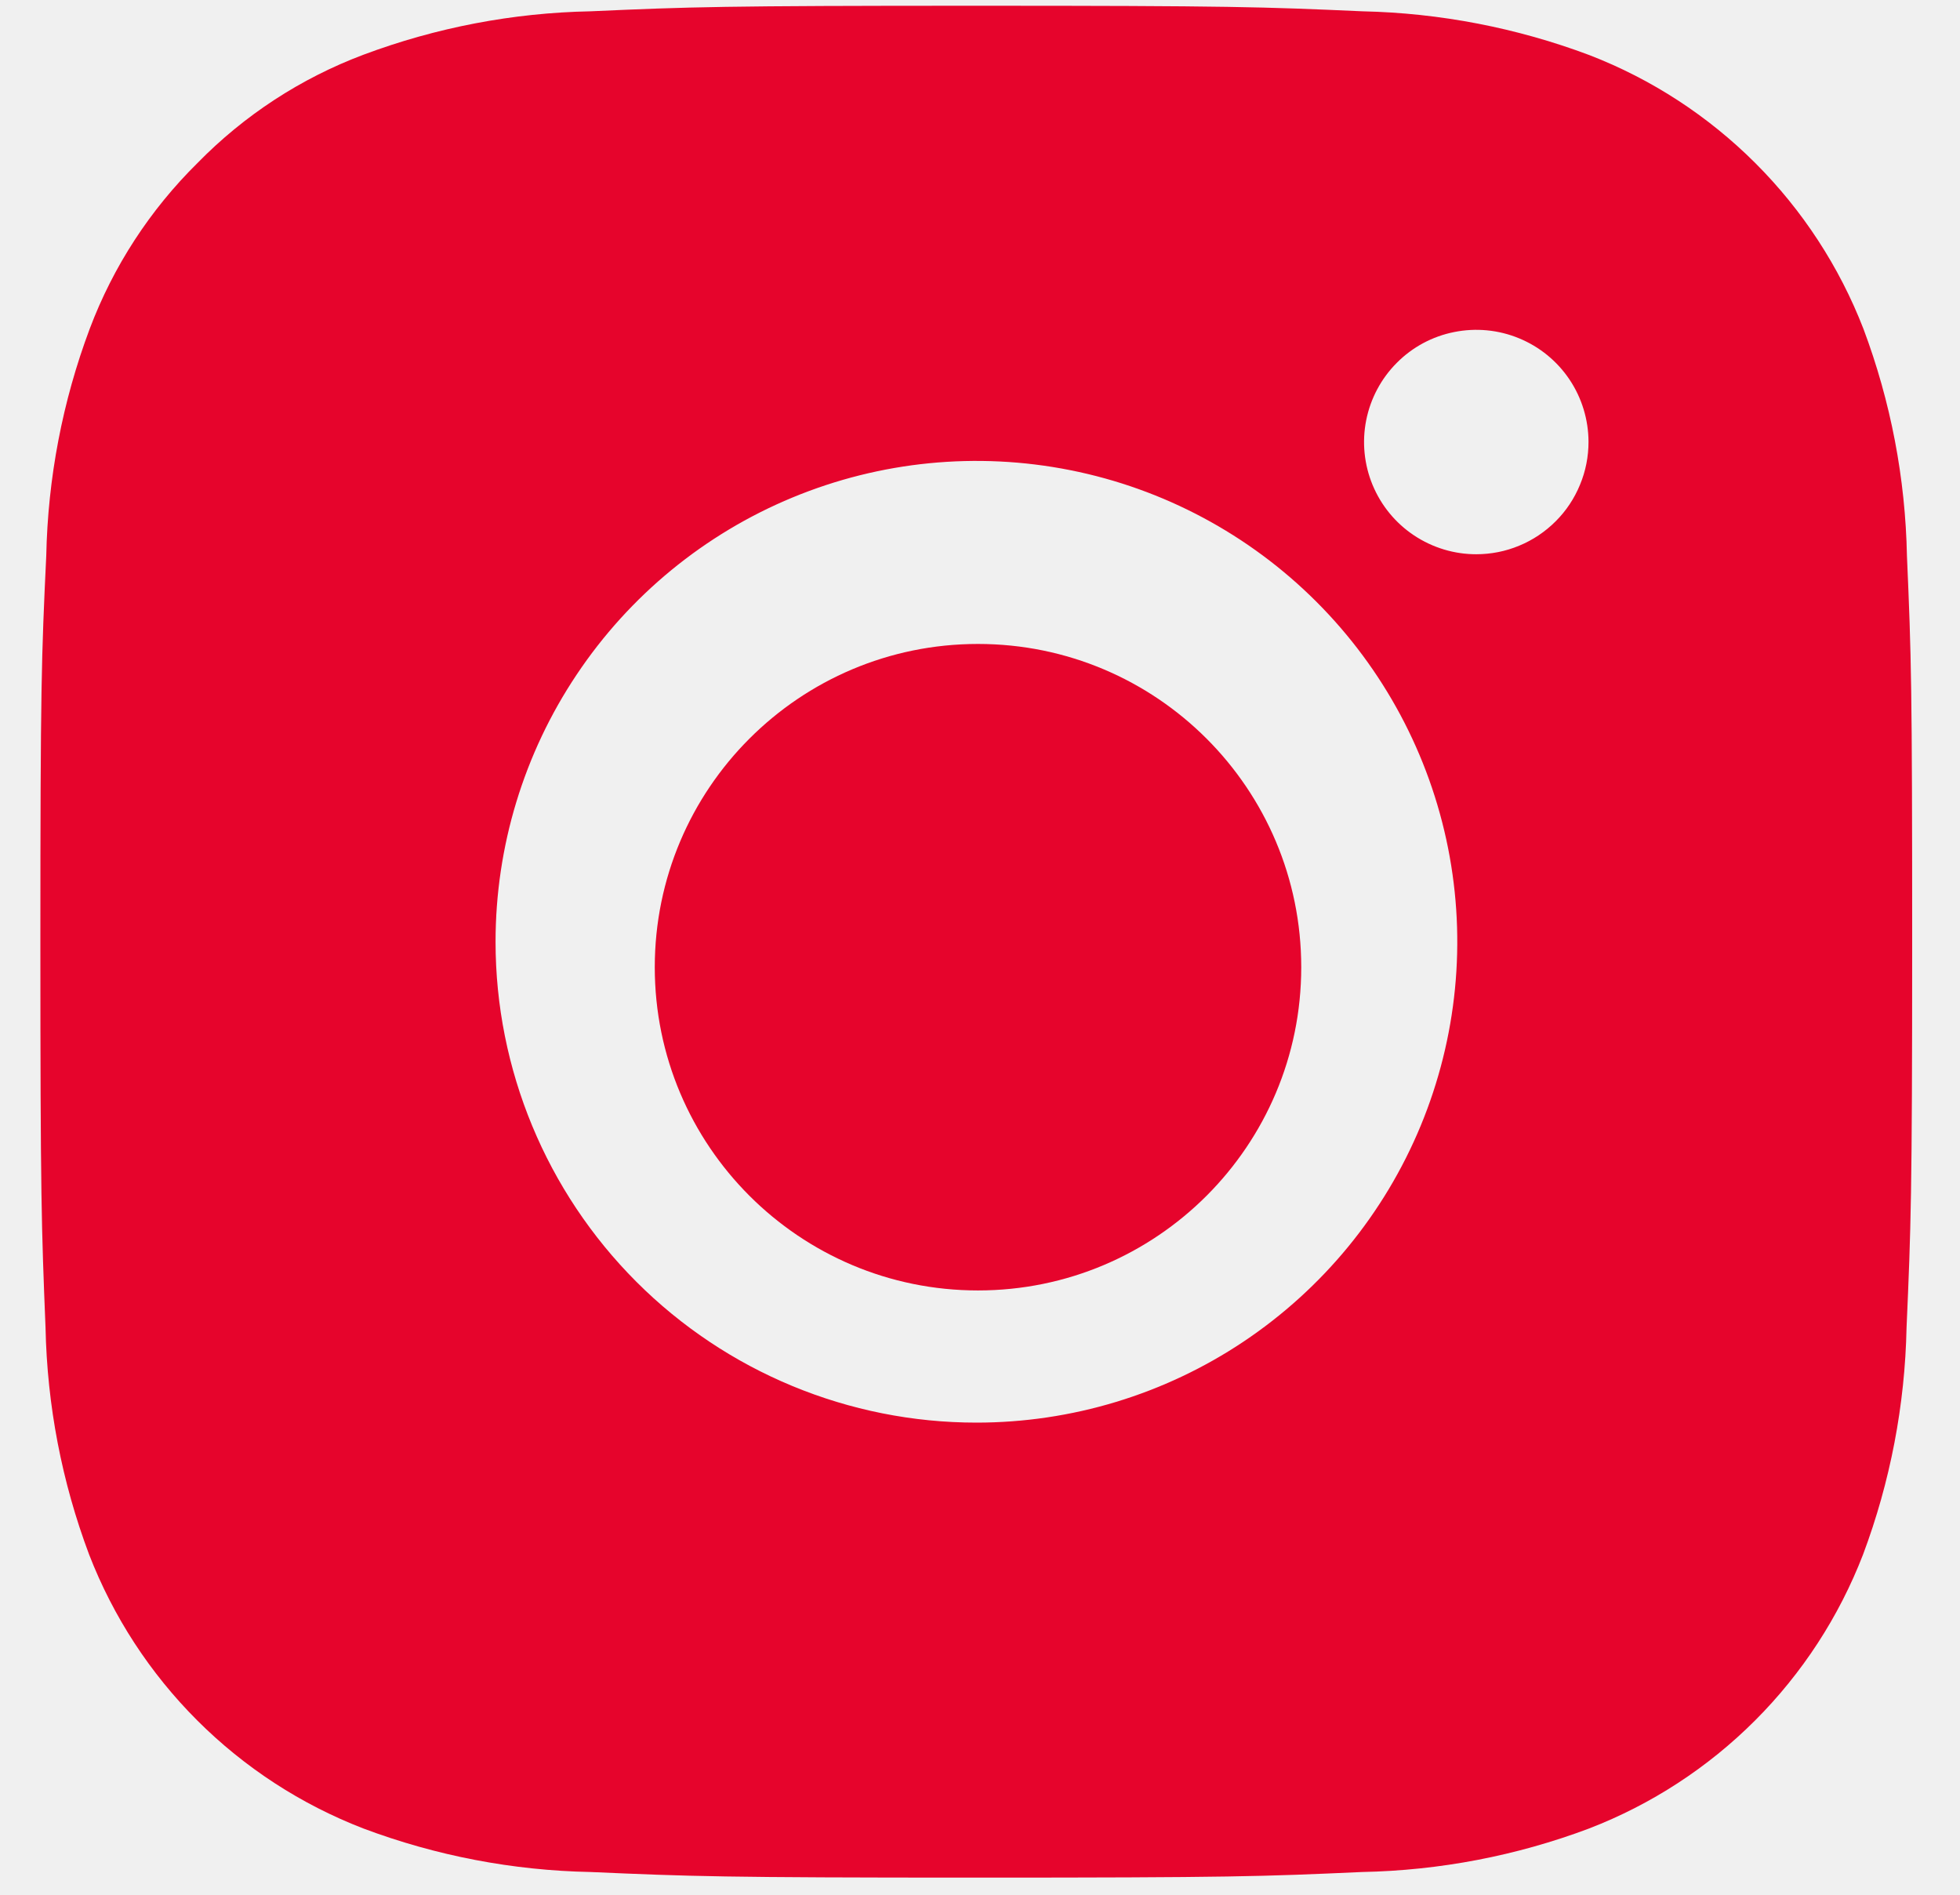
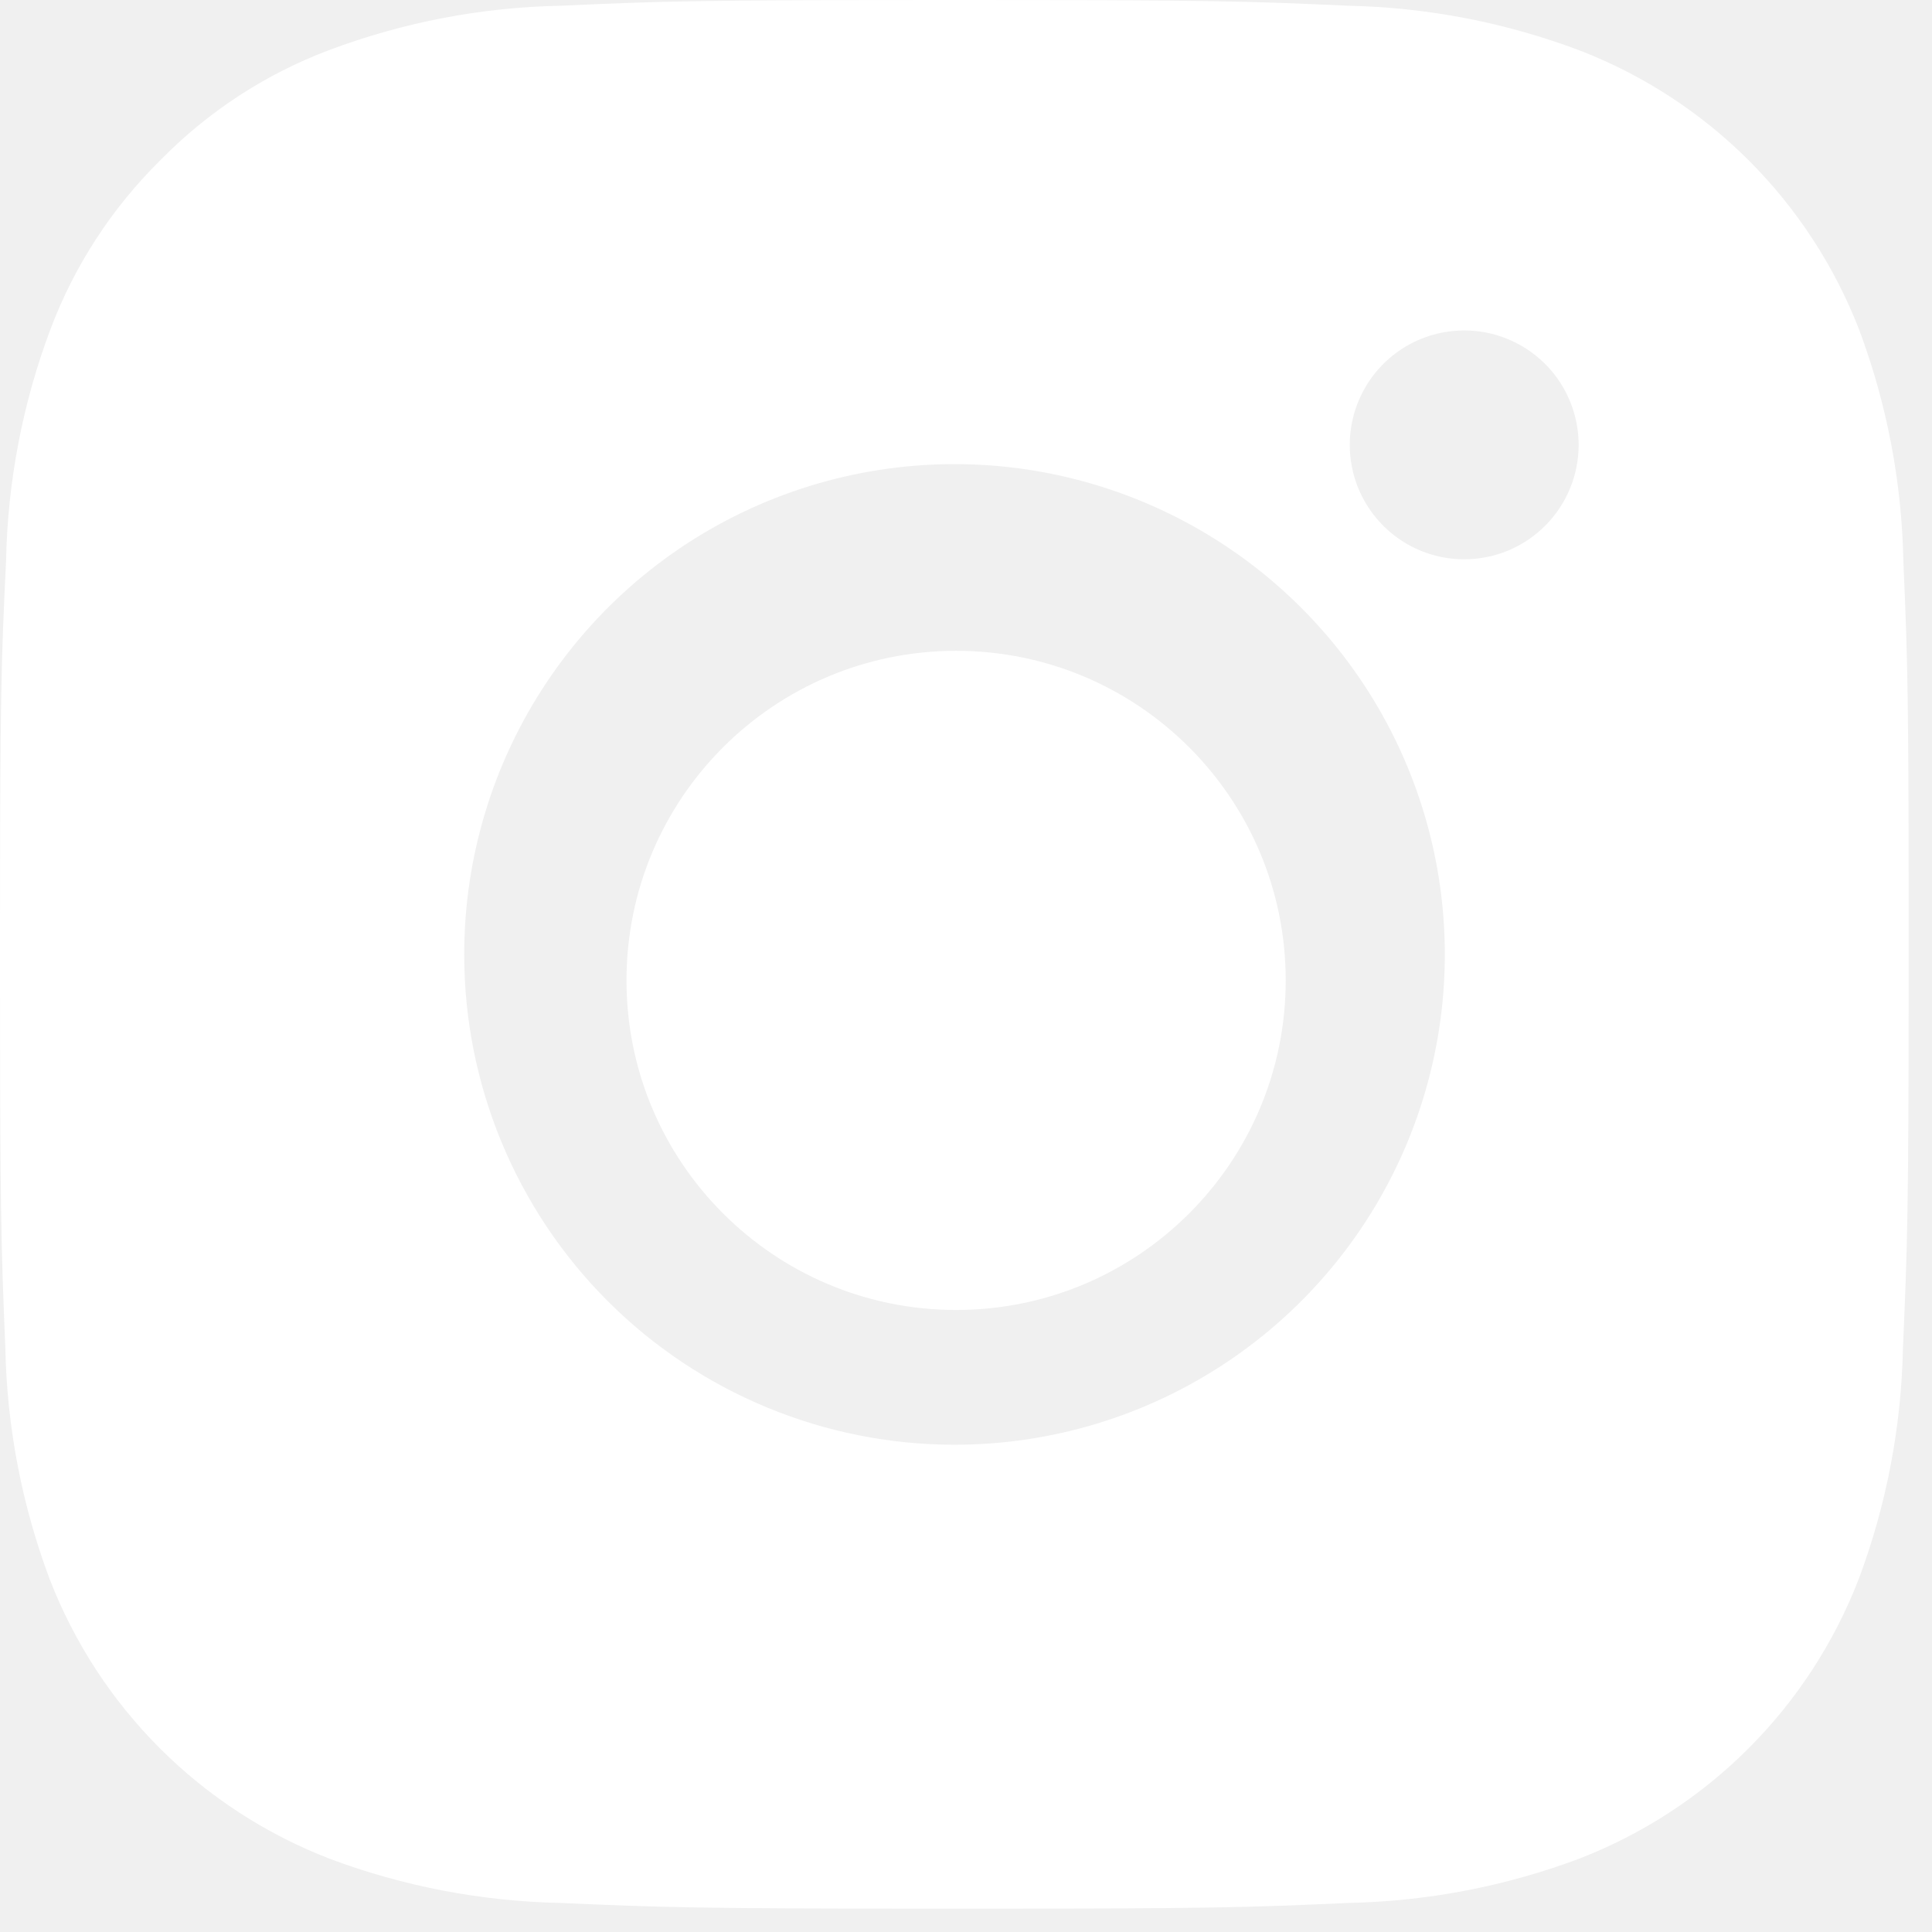
- <svg xmlns="http://www.w3.org/2000/svg" width="30" height="29" viewBox="0 0 30 29" fill="none">
-   <path d="M29.188 8.511C29.165 7.322 28.94 6.146 28.522 5.033C28.153 4.081 27.589 3.217 26.867 2.496C26.145 1.775 25.281 1.212 24.329 0.844C23.217 0.426 22.042 0.199 20.854 0.173C19.322 0.105 18.835 0.088 14.944 0.088C11.054 0.088 10.568 0.105 9.039 0.173C7.851 0.196 6.675 0.421 5.562 0.838C4.605 1.198 3.739 1.763 3.024 2.494C2.297 3.211 1.733 4.077 1.373 5.033C0.956 6.145 0.732 7.32 0.708 8.507C0.635 10.039 0.618 10.528 0.618 14.415C0.618 18.301 0.635 18.791 0.697 20.32C0.721 21.507 0.946 22.681 1.364 23.793C1.733 24.746 2.297 25.611 3.02 26.333C3.743 27.055 4.608 27.618 5.562 27.986C6.674 28.404 7.85 28.629 9.038 28.652C10.565 28.719 11.052 28.738 14.943 28.738C18.833 28.738 19.319 28.721 20.848 28.652C22.035 28.629 23.211 28.404 24.323 27.986C25.276 27.618 26.141 27.055 26.863 26.333C27.585 25.611 28.148 24.746 28.516 23.793C28.933 22.68 29.158 21.505 29.182 20.317C29.249 18.788 29.268 18.302 29.268 14.412C29.268 10.522 29.255 10.039 29.188 8.511ZM22.599 8.483C22.259 8.484 21.927 8.383 21.644 8.195C21.361 8.007 21.141 7.739 21.01 7.425C20.88 7.112 20.845 6.766 20.911 6.433C20.977 6.1 21.14 5.793 21.38 5.553C21.619 5.312 21.925 5.148 22.258 5.082C22.591 5.015 22.937 5.048 23.251 5.178C23.565 5.307 23.834 5.527 24.023 5.809C24.212 6.091 24.313 6.423 24.314 6.763C24.314 6.989 24.27 7.213 24.183 7.421C24.097 7.63 23.971 7.82 23.811 7.979C23.651 8.139 23.462 8.266 23.253 8.352C23.045 8.439 22.821 8.483 22.595 8.483H22.599ZM7.585 14.415C7.585 12.959 8.017 11.536 8.826 10.326C9.635 9.115 10.784 8.172 12.129 7.615C13.474 7.058 14.953 6.912 16.381 7.196C17.809 7.48 19.12 8.181 20.149 9.21C21.179 10.24 21.88 11.551 22.164 12.979C22.448 14.406 22.302 15.886 21.745 17.231C21.188 18.576 20.244 19.725 19.034 20.534C17.824 21.343 16.401 21.774 14.945 21.774C12.993 21.774 11.121 20.999 9.741 19.619C8.361 18.238 7.585 16.366 7.585 14.415Z" fill="#E6042C" />
-   <path d="M14.969 19.751C17.702 19.751 19.917 17.536 19.917 14.804C19.917 12.071 17.702 9.856 14.969 9.856C12.237 9.856 10.022 12.071 10.022 14.804C10.022 17.536 12.237 19.751 14.969 19.751Z" fill="#E6042C" />
+ <svg xmlns="http://www.w3.org/2000/svg" width="29" height="29" viewBox="0 0 29 29" fill="none">
+   <path d="M28.57 8.424C28.548 7.235 28.322 6.058 27.905 4.945C27.535 3.993 26.972 3.13 26.25 2.408C25.528 1.687 24.663 1.125 23.711 0.757C22.599 0.338 21.425 0.111 20.237 0.086C18.704 0.017 18.217 0 14.327 0C10.436 0 9.95 0.017 8.422 0.086C7.233 0.108 6.058 0.333 4.945 0.75C3.988 1.11 3.121 1.675 2.406 2.406C1.679 3.123 1.116 3.989 0.756 4.945C0.339 6.057 0.114 7.232 0.091 8.419C0.017 9.951 0 10.441 0 14.327C0 18.213 0.017 18.703 0.08 20.232C0.103 21.419 0.329 22.594 0.746 23.705C1.115 24.658 1.679 25.523 2.402 26.245C3.125 26.967 3.991 27.53 4.944 27.899C6.057 28.316 7.232 28.541 8.42 28.564C9.948 28.631 10.435 28.65 14.325 28.65C18.215 28.65 18.701 28.633 20.23 28.564C21.418 28.541 22.593 28.316 23.705 27.899C24.658 27.53 25.523 26.967 26.245 26.245C26.967 25.523 27.53 24.658 27.899 23.705C28.316 22.593 28.541 21.417 28.564 20.229C28.631 18.701 28.65 18.215 28.65 14.324C28.65 10.434 28.637 9.951 28.57 8.424ZM21.981 8.395C21.641 8.396 21.309 8.296 21.026 8.107C20.744 7.919 20.523 7.651 20.392 7.337C20.262 7.024 20.227 6.678 20.293 6.345C20.359 6.012 20.522 5.706 20.762 5.465C21.002 5.224 21.308 5.06 21.641 4.994C21.974 4.927 22.319 4.96 22.633 5.09C22.947 5.219 23.216 5.439 23.405 5.721C23.594 6.004 23.695 6.335 23.696 6.675C23.696 6.901 23.652 7.125 23.566 7.333C23.48 7.542 23.353 7.732 23.193 7.892C23.034 8.051 22.844 8.178 22.636 8.265C22.427 8.351 22.203 8.395 21.977 8.395H21.981ZM6.968 14.327C6.968 12.871 7.399 11.448 8.208 10.238C9.017 9.028 10.166 8.084 11.511 7.527C12.856 6.97 14.336 6.824 15.763 7.108C17.191 7.392 18.502 8.093 19.532 9.123C20.561 10.152 21.262 11.463 21.546 12.891C21.83 14.319 21.684 15.798 21.127 17.143C20.57 18.488 19.627 19.637 18.416 20.446C17.206 21.255 15.783 21.686 14.328 21.686C12.376 21.686 10.504 20.911 9.123 19.531C7.743 18.151 6.968 16.279 6.968 14.327V14.327Z" fill="white" />
+   <path d="M14.352 19.663C17.084 19.663 19.299 17.448 19.299 14.716C19.299 11.983 17.084 9.769 14.352 9.769C11.619 9.769 9.404 11.983 9.404 14.716C9.404 17.448 11.619 19.663 14.352 19.663Z" fill="white" />
</svg>
